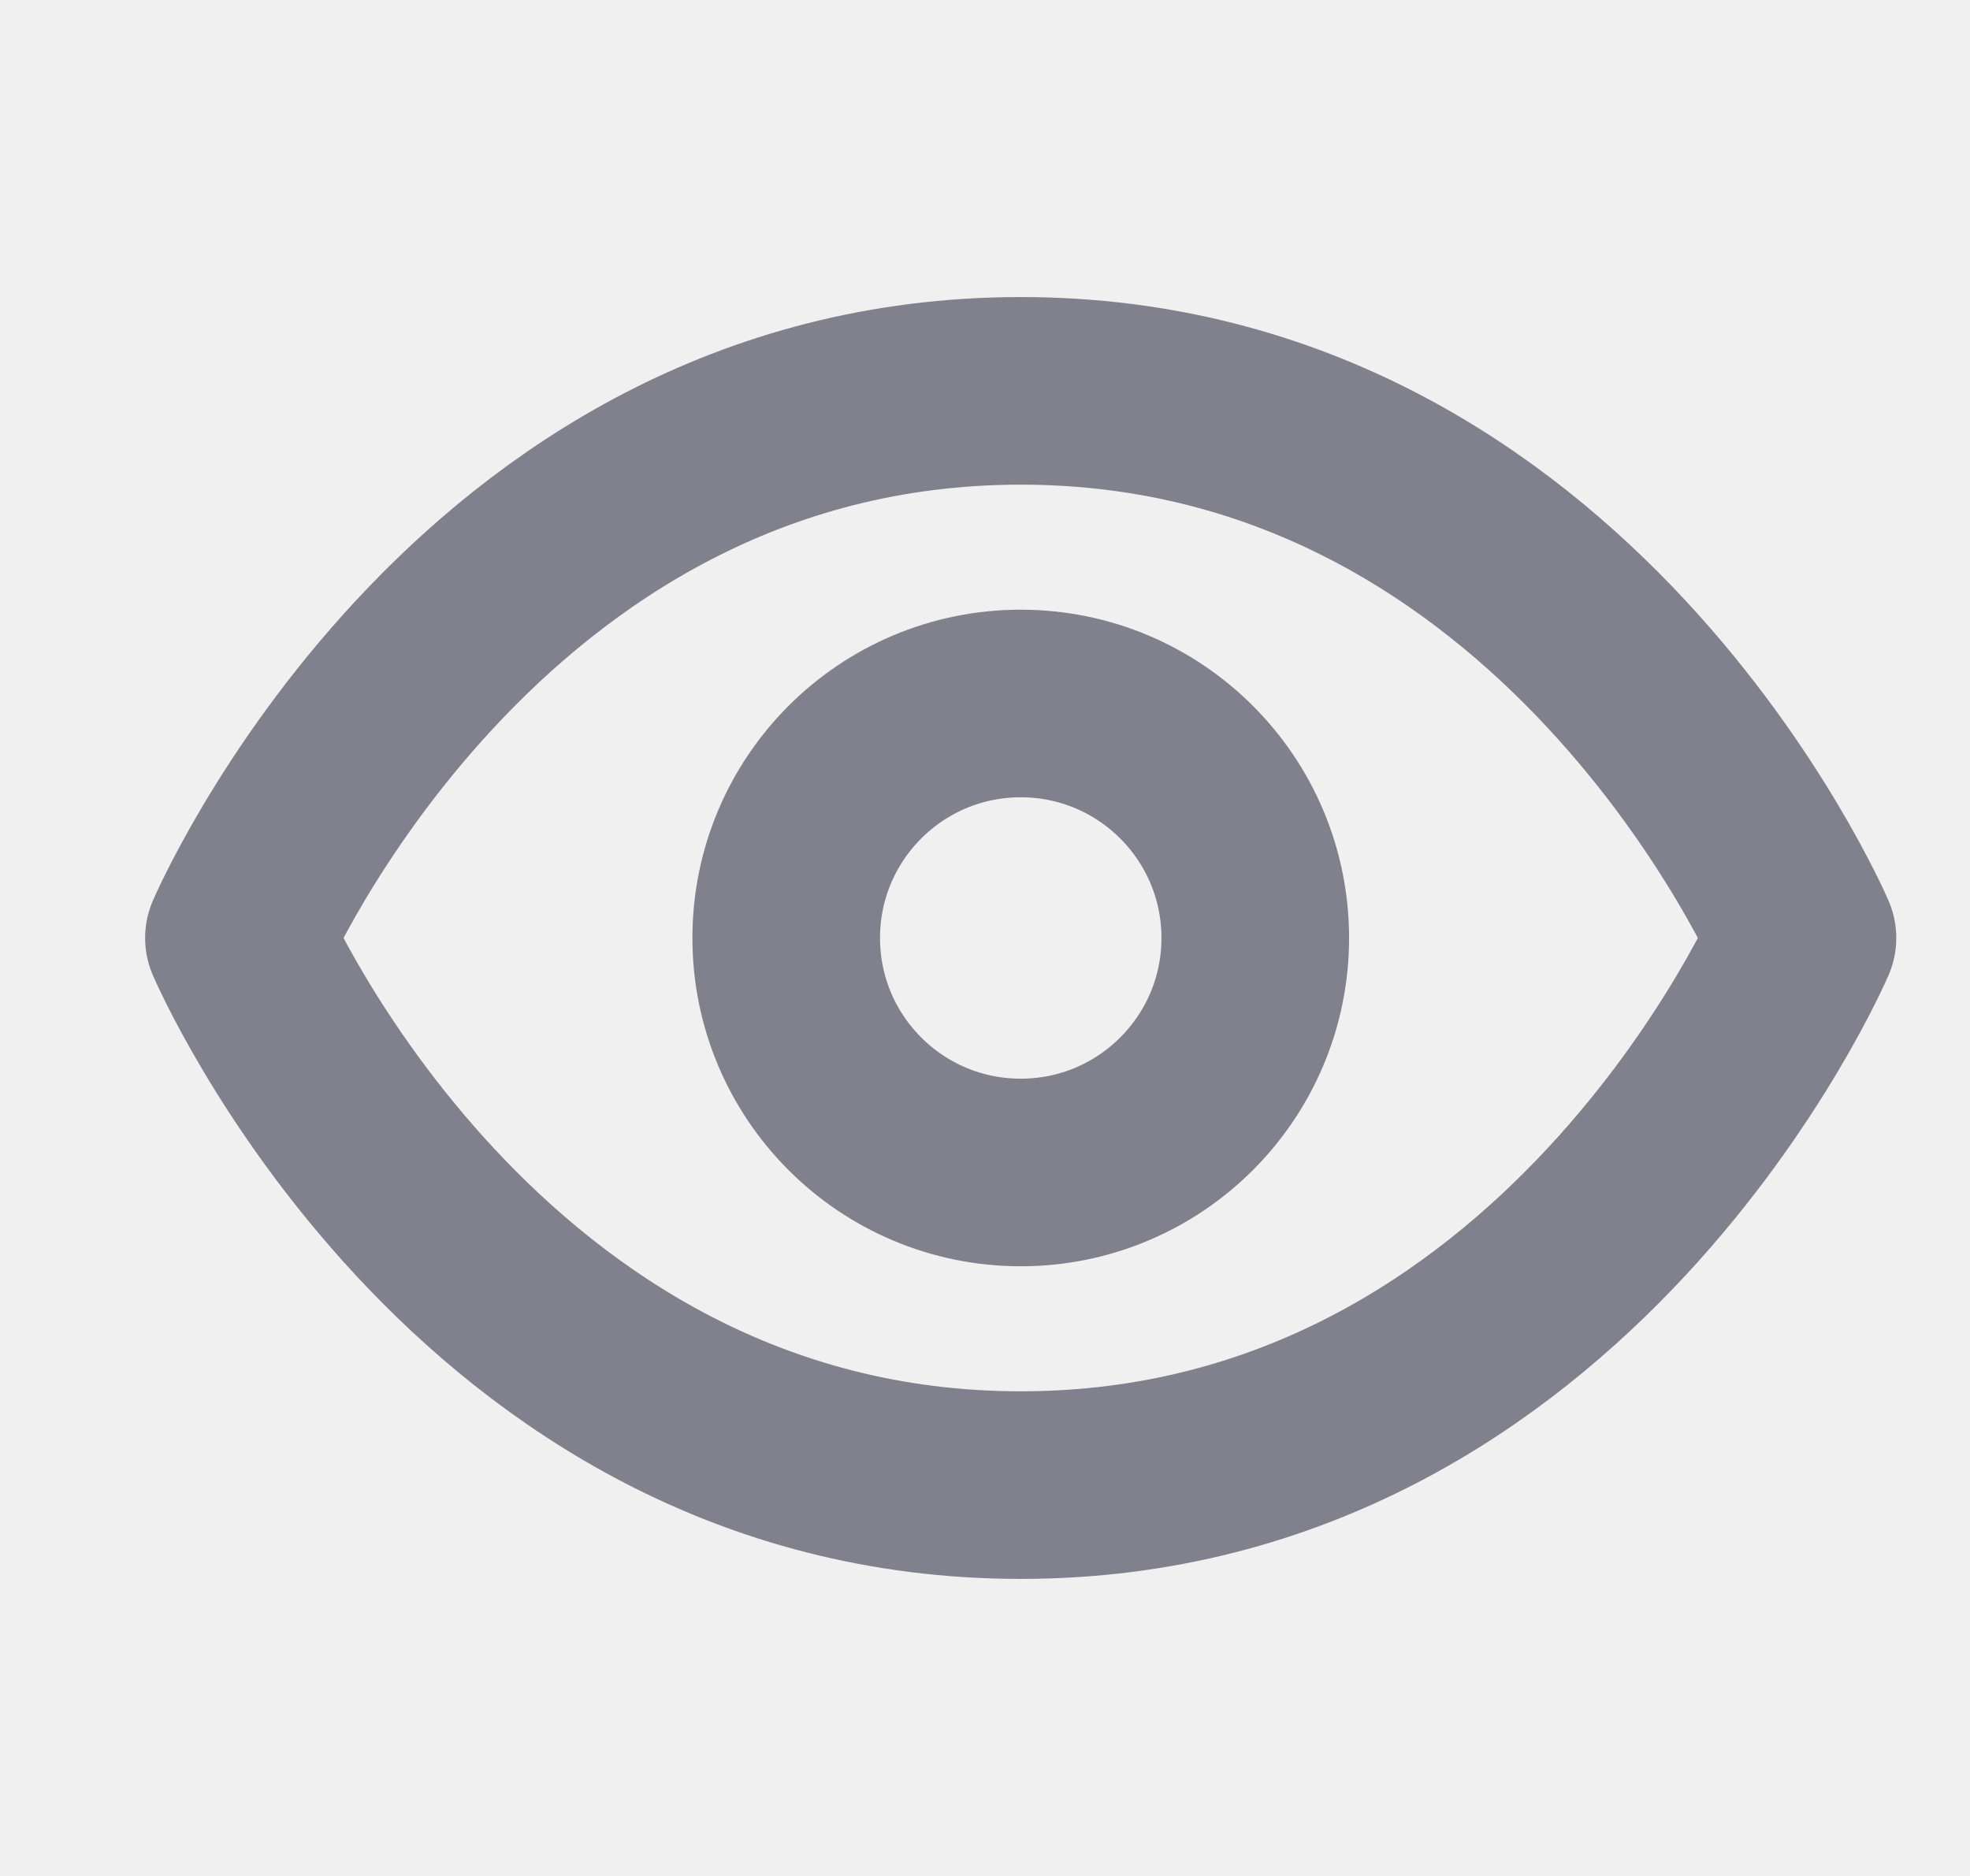
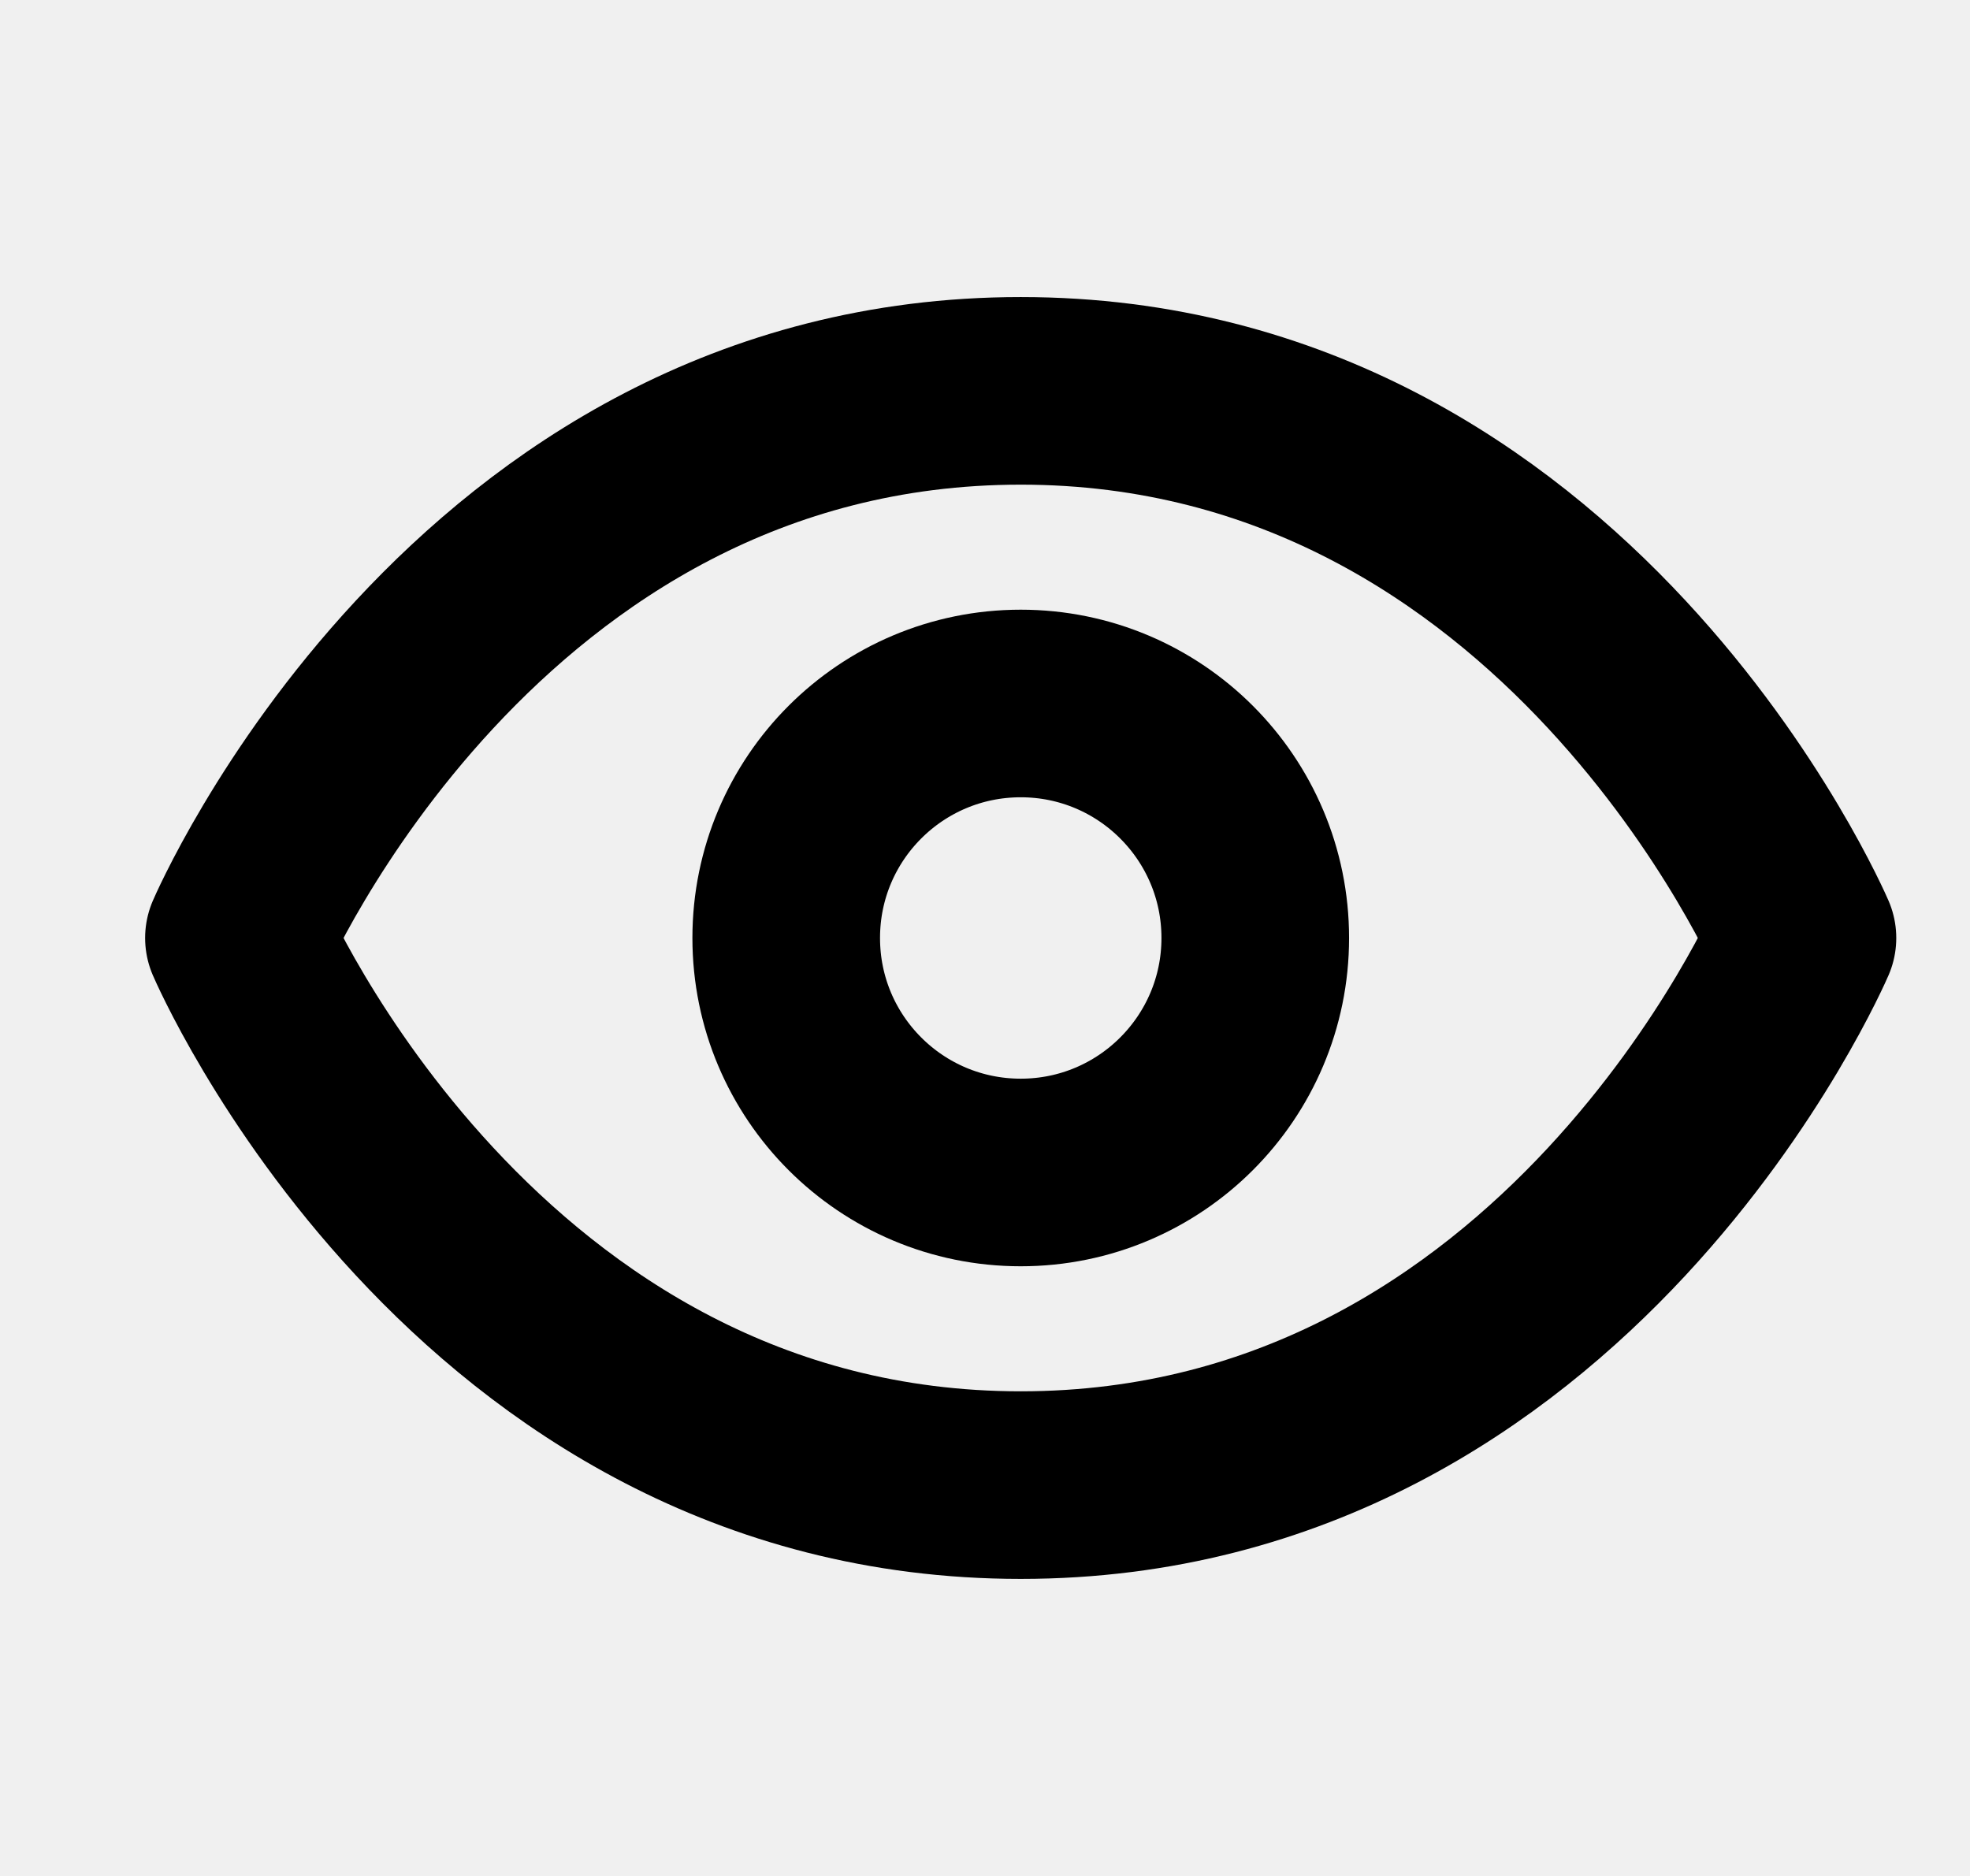
<svg xmlns="http://www.w3.org/2000/svg" width="21" height="20" viewBox="0 0 21 20" fill="none">
  <g clip-path="url(#clip0_55_701)">
    <g clip-path="url(#clip1_55_701)">
-       <path d="M2.547 10C2.547 10 5.047 4.167 10.881 4.167C16.714 4.167 19.214 10 19.214 10C19.214 10 16.714 15.833 10.881 15.833C5.047 15.833 2.547 10 2.547 10Z" stroke="#81818D" style="stroke:#81818D;stroke:color(display-p3 0.506 0.506 0.553);stroke-opacity:1;" stroke-width="2" stroke-linecap="round" stroke-linejoin="round" />
-       <path d="M10.881 12.5C12.261 12.5 13.381 11.381 13.381 10C13.381 8.619 12.261 7.5 10.881 7.5C9.5 7.5 8.381 8.619 8.381 10C8.381 11.381 9.5 12.5 10.881 12.5Z" stroke="#81818D" style="stroke:#81818D;stroke:color(display-p3 0.506 0.506 0.553);stroke-opacity:1;" stroke-width="2" stroke-linecap="round" stroke-linejoin="round" />
+       <path d="M2.547 10C2.547 10 5.047 4.167 10.881 4.167C16.714 4.167 19.214 10 19.214 10C19.214 10 16.714 15.833 10.881 15.833C5.047 15.833 2.547 10 2.547 10Z" stroke="currentColor" stroke-width="2" stroke-linecap="round" stroke-linejoin="round" />
+       <path d="M10.881 12.5C12.261 12.5 13.381 11.381 13.381 10C13.381 8.619 12.261 7.5 10.881 7.5C9.5 7.5 8.381 8.619 8.381 10C8.381 11.381 9.5 12.5 10.881 12.5Z" stroke="currentColor" stroke-width="2" stroke-linecap="round" stroke-linejoin="round" />
    </g>
  </g>
  <defs>
    <clipPath id="clip0_55_701">
-       <rect width="20" height="20" fill="white" style="fill:white;fill-opacity:1;" transform="translate(0.880859)" />
+       <rect width="20" height="20" fill="white" transform="translate(0.880859)" />
    </clipPath>
    <clipPath id="clip1_55_701">
-       <rect width="20" height="20" fill="white" style="fill:white;fill-opacity:1;" transform="translate(0.880859)" />
+       <rect width="20" height="20" fill="white" transform="translate(0.880859)" />
    </clipPath>
  </defs>
</svg>
